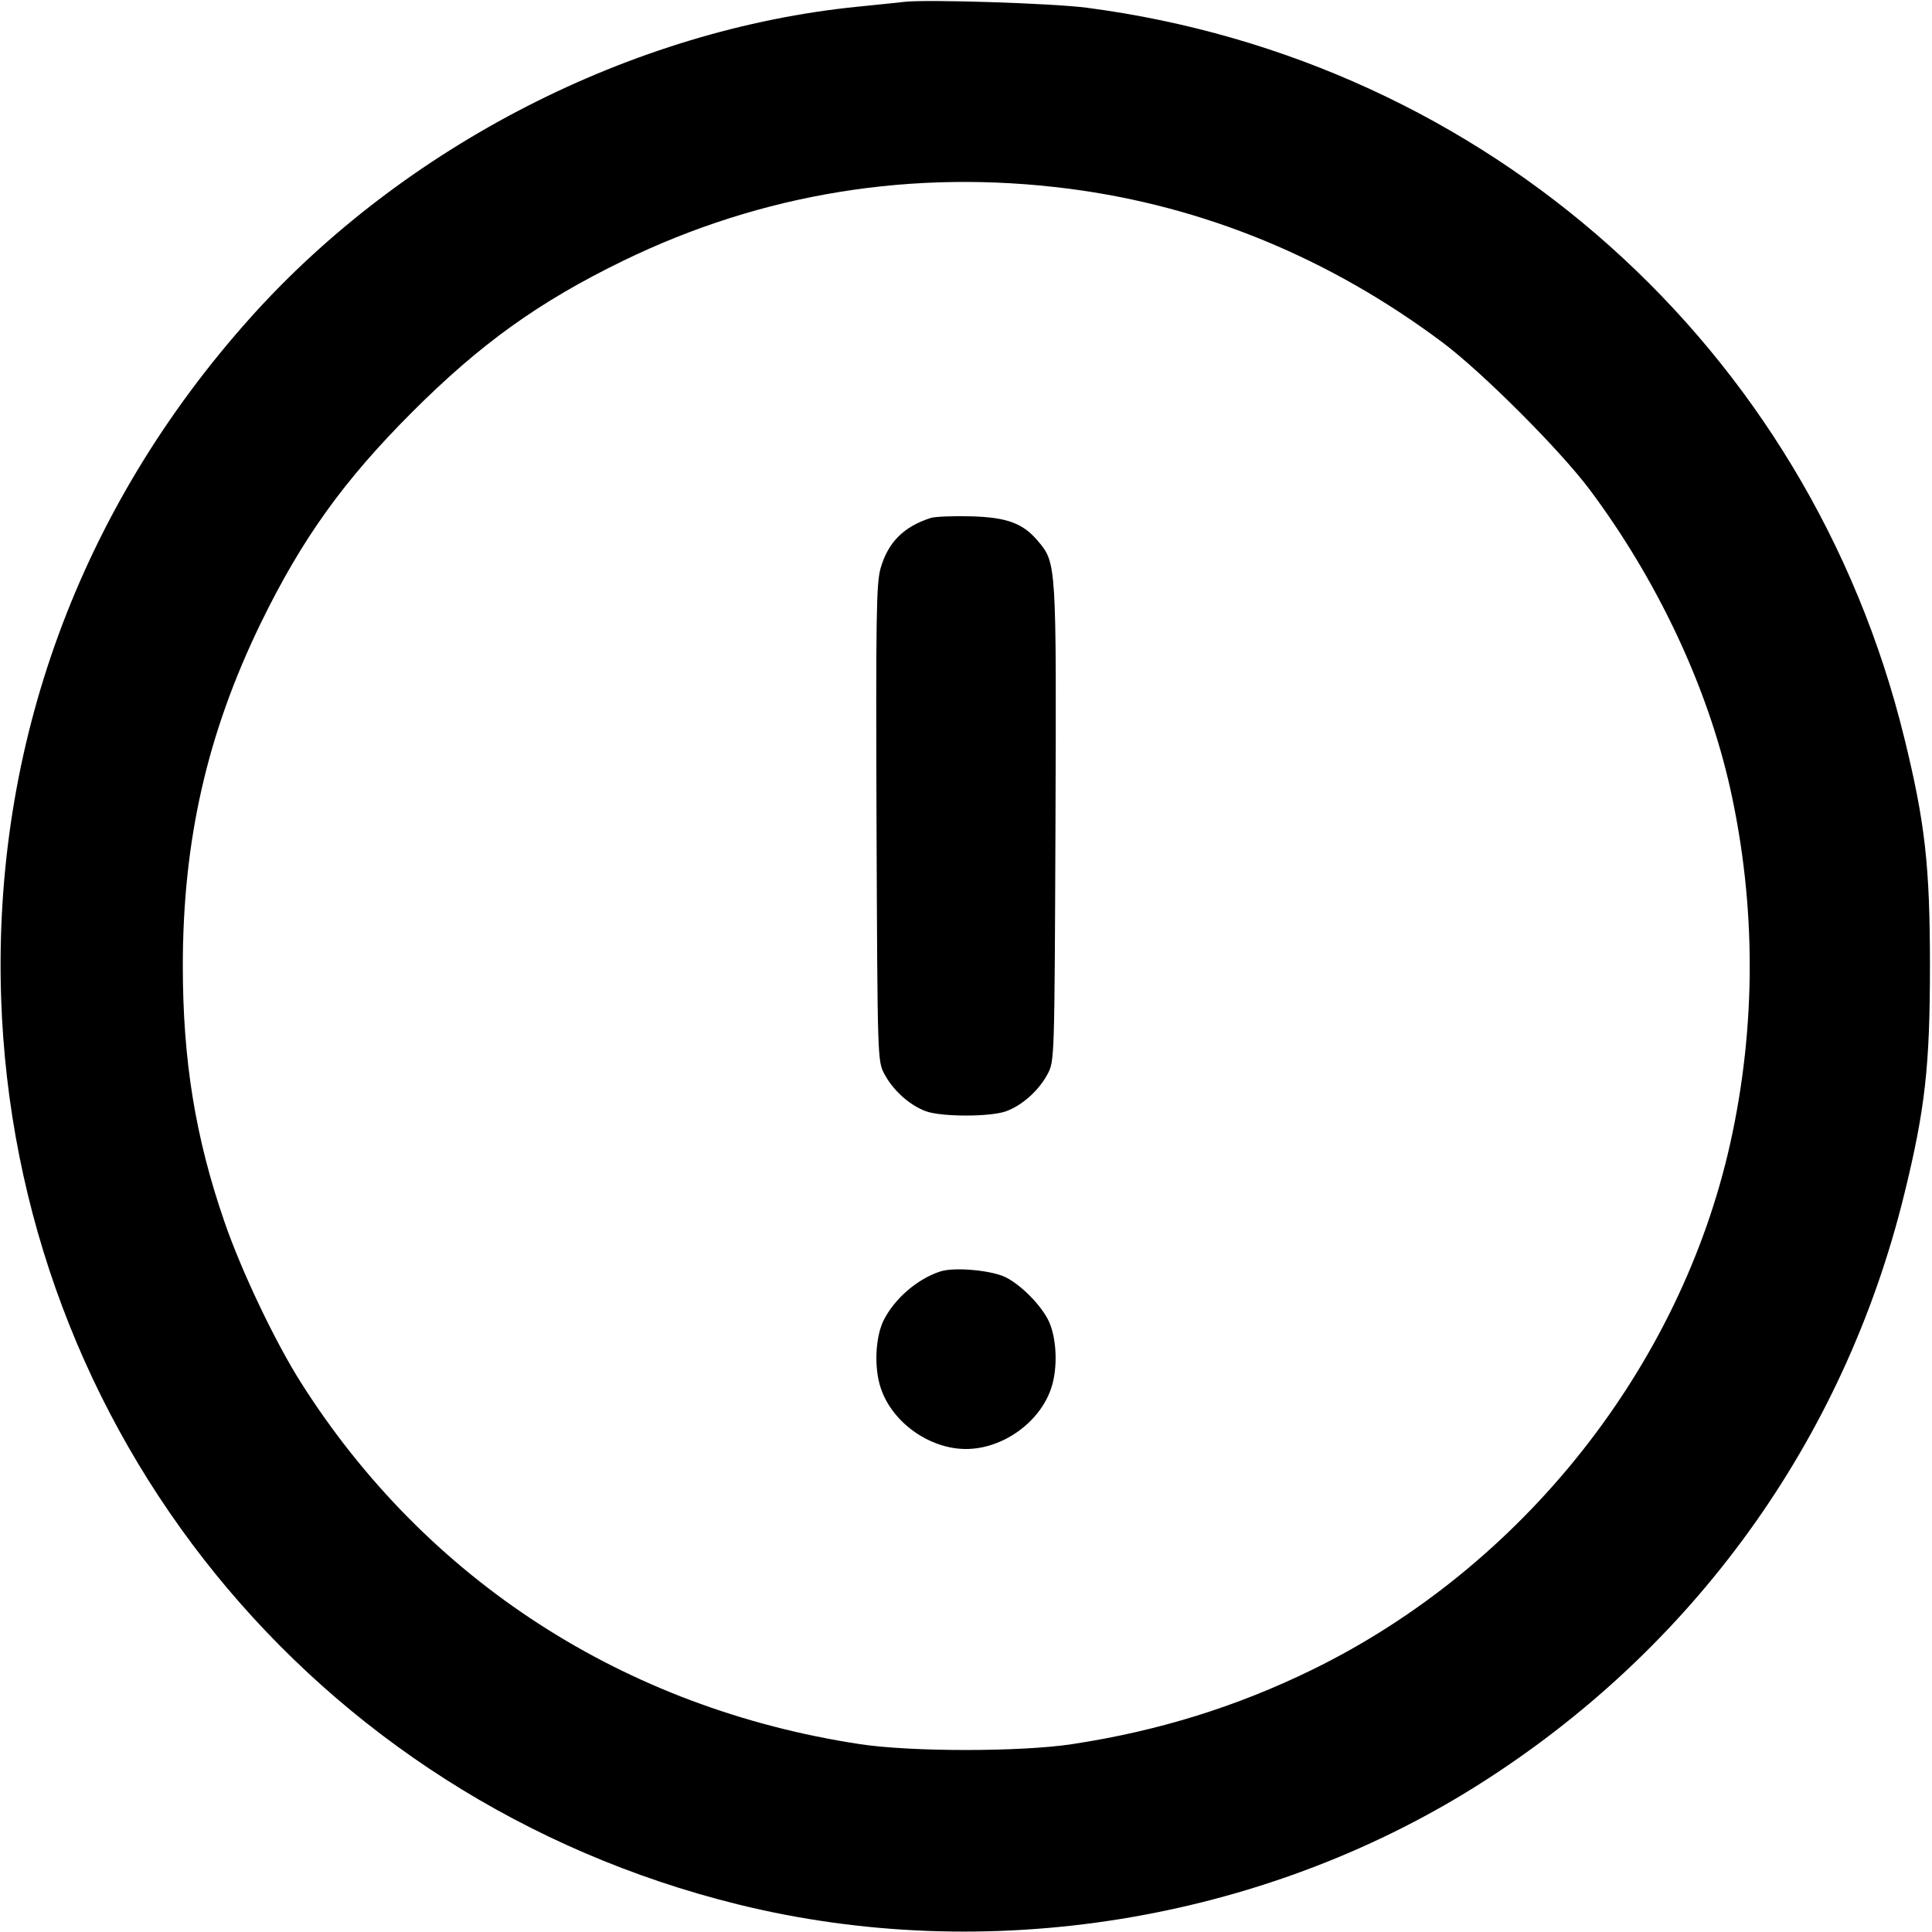
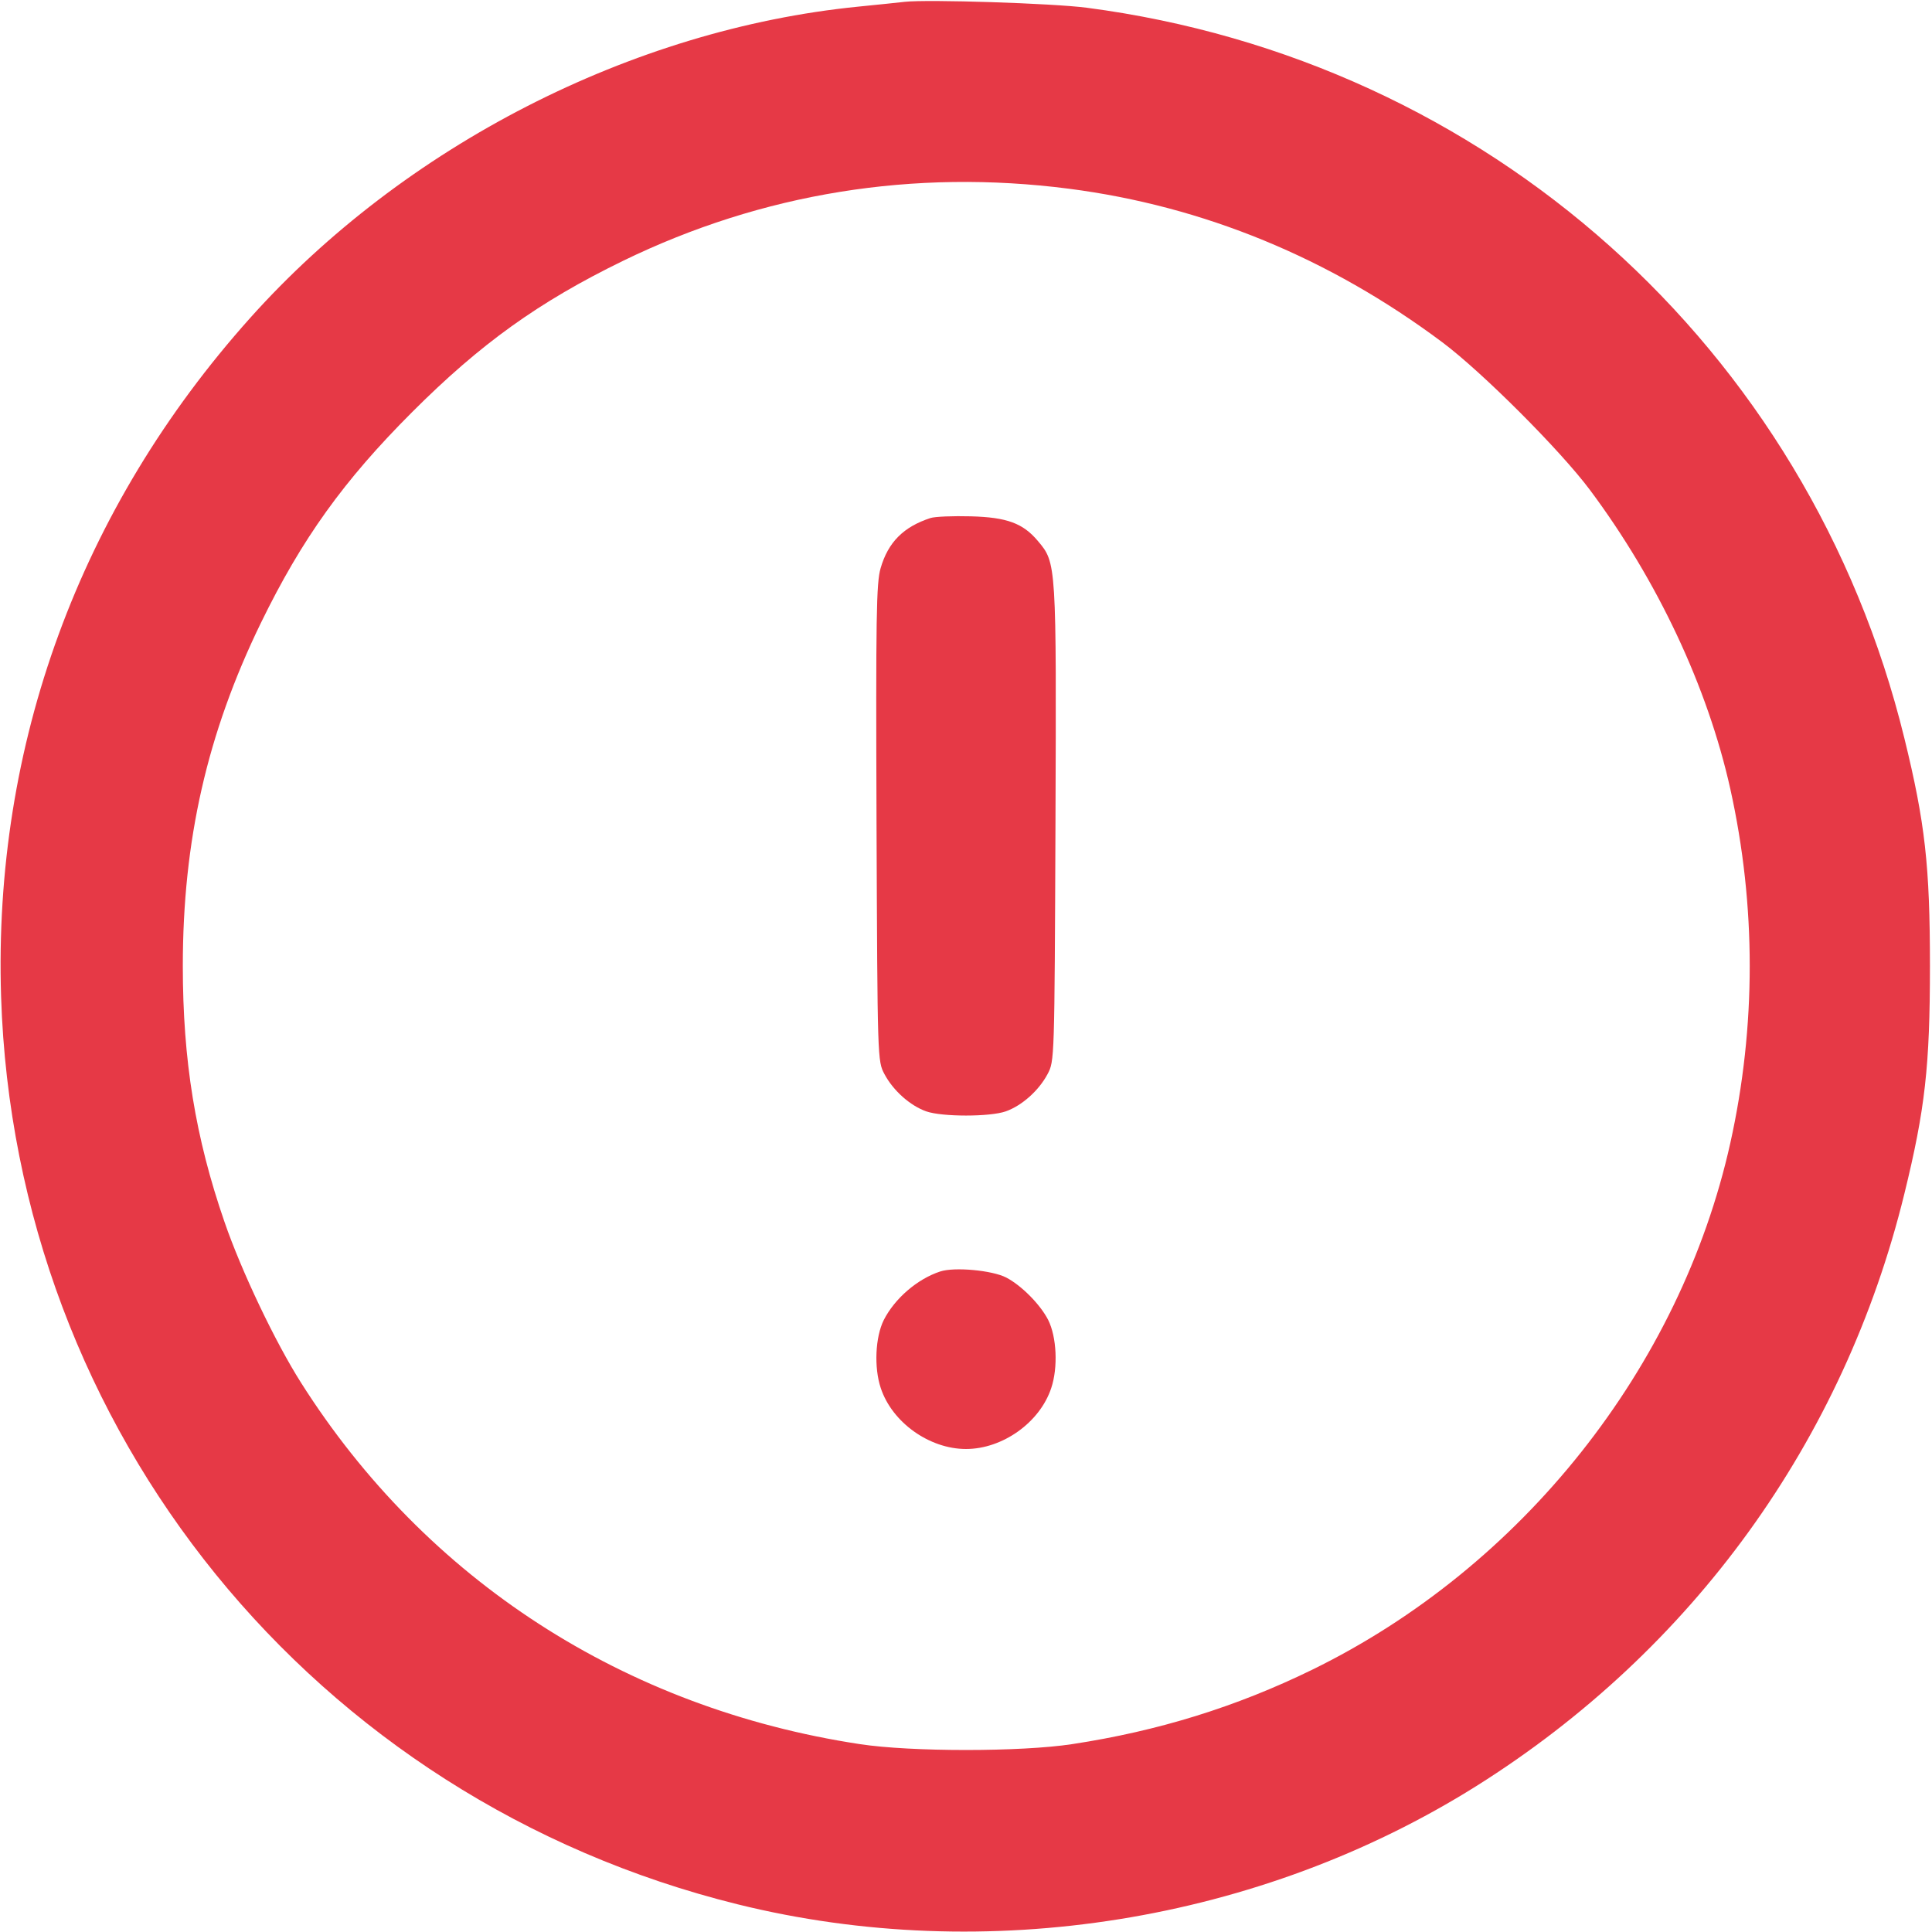
<svg xmlns="http://www.w3.org/2000/svg" width="800px" height="800px" viewBox="0 0 16 16" fill="none">
-   <path d="M7.493 0.015 C 7.442 0.021,7.268 0.039,7.107 0.055 C 5.234 0.242,3.347 1.208,2.071 2.634 C 0.660 4.211,-0.057 6.168,0.009 8.253 C 0.124 11.854,2.599 14.903,6.110 15.771 C 8.169 16.280,10.433 15.917,12.227 14.791 C 14.017 13.666,15.270 11.933,15.771 9.887 C 15.943 9.186,15.983 8.829,15.983 8.000 C 15.983 7.171,15.943 6.814,15.771 6.113 C 14.979 2.878,12.315 0.498,9.000 0.064 C 8.716 0.027,7.683 -0.006,7.493 0.015 M8.853 1.563 C 9.967 1.707,11.010 2.136,11.944 2.834 C 12.273 3.080,12.920 3.727,13.166 4.056 C 13.727 4.807,14.142 5.690,14.330 6.535 C 14.544 7.500,14.544 8.500,14.330 9.465 C 13.916 11.326,12.605 12.978,10.867 13.828 C 10.239 14.135,9.591 14.336,8.880 14.444 C 8.456 14.509,7.544 14.509,7.120 14.444 C 5.172 14.148,3.528 13.085,2.493 11.451 C 2.279 11.114,1.999 10.526,1.859 10.119 C 1.618 9.422,1.514 8.781,1.514 8.000 C 1.514 6.961,1.715 6.075,2.160 5.160 C 2.500 4.462,2.846 3.980,3.413 3.413 C 3.980 2.846,4.462 2.500,5.160 2.160 C 6.313 1.599,7.567 1.397,8.853 1.563 M7.706 4.290 C 7.482 4.363,7.355 4.491,7.293 4.705 C 7.257 4.827,7.253 5.106,7.259 6.816 C 7.267 8.786,7.267 8.787,7.325 8.896 C 7.398 9.033,7.538 9.157,7.671 9.204 C 7.803 9.250,8.197 9.250,8.329 9.204 C 8.462 9.157,8.602 9.033,8.675 8.896 C 8.733 8.787,8.733 8.786,8.741 6.816 C 8.749 4.664,8.749 4.662,8.596 4.481 C 8.472 4.333,8.339 4.284,8.040 4.276 C 7.893 4.272,7.743 4.278,7.706 4.290 M7.786 10.530 C 7.597 10.592,7.410 10.753,7.319 10.932 C 7.249 11.072,7.237 11.325,7.294 11.495 C 7.388 11.780,7.697 12.000,8.000 12.000 C 8.303 12.000,8.612 11.780,8.706 11.495 C 8.763 11.325,8.751 11.072,8.681 10.932 C 8.616 10.804,8.460 10.646,8.333 10.580 C 8.217 10.520,7.904 10.491,7.786 10.530" stroke="none" fill-rule="evenodd" fill="#000000" />
+   <path d="M7.493 0.015 C 7.442 0.021,7.268 0.039,7.107 0.055 C 5.234 0.242,3.347 1.208,2.071 2.634 C 0.660 4.211,-0.057 6.168,0.009 8.253 C 0.124 11.854,2.599 14.903,6.110 15.771 C 8.169 16.280,10.433 15.917,12.227 14.791 C 14.017 13.666,15.270 11.933,15.771 9.887 C 15.943 9.186,15.983 8.829,15.983 8.000 C 15.983 7.171,15.943 6.814,15.771 6.113 C 14.979 2.878,12.315 0.498,9.000 0.064 C 8.716 0.027,7.683 -0.006,7.493 0.015 M8.853 1.563 C 9.967 1.707,11.010 2.136,11.944 2.834 C 12.273 3.080,12.920 3.727,13.166 4.056 C 13.727 4.807,14.142 5.690,14.330 6.535 C 14.544 7.500,14.544 8.500,14.330 9.465 C 13.916 11.326,12.605 12.978,10.867 13.828 C 10.239 14.135,9.591 14.336,8.880 14.444 C 8.456 14.509,7.544 14.509,7.120 14.444 C 5.172 14.148,3.528 13.085,2.493 11.451 C 2.279 11.114,1.999 10.526,1.859 10.119 C 1.618 9.422,1.514 8.781,1.514 8.000 C 1.514 6.961,1.715 6.075,2.160 5.160 C 2.500 4.462,2.846 3.980,3.413 3.413 C 3.980 2.846,4.462 2.500,5.160 2.160 C 6.313 1.599,7.567 1.397,8.853 1.563 M7.706 4.290 C 7.482 4.363,7.355 4.491,7.293 4.705 C 7.257 4.827,7.253 5.106,7.259 6.816 C 7.267 8.786,7.267 8.787,7.325 8.896 C 7.398 9.033,7.538 9.157,7.671 9.204 C 7.803 9.250,8.197 9.250,8.329 9.204 C 8.462 9.157,8.602 9.033,8.675 8.896 C 8.733 8.787,8.733 8.786,8.741 6.816 C 8.749 4.664,8.749 4.662,8.596 4.481 C 8.472 4.333,8.339 4.284,8.040 4.276 C 7.893 4.272,7.743 4.278,7.706 4.290 M7.786 10.530 C 7.597 10.592,7.410 10.753,7.319 10.932 C 7.249 11.072,7.237 11.325,7.294 11.495 C 7.388 11.780,7.697 12.000,8.000 12.000 C 8.303 12.000,8.612 11.780,8.706 11.495 C 8.763 11.325,8.751 11.072,8.681 10.932 C 8.616 10.804,8.460 10.646,8.333 10.580 C 8.217 10.520,7.904 10.491,7.786 10.530" stroke="none" fill-rule="evenodd" fill="#E63946" />
</svg>
